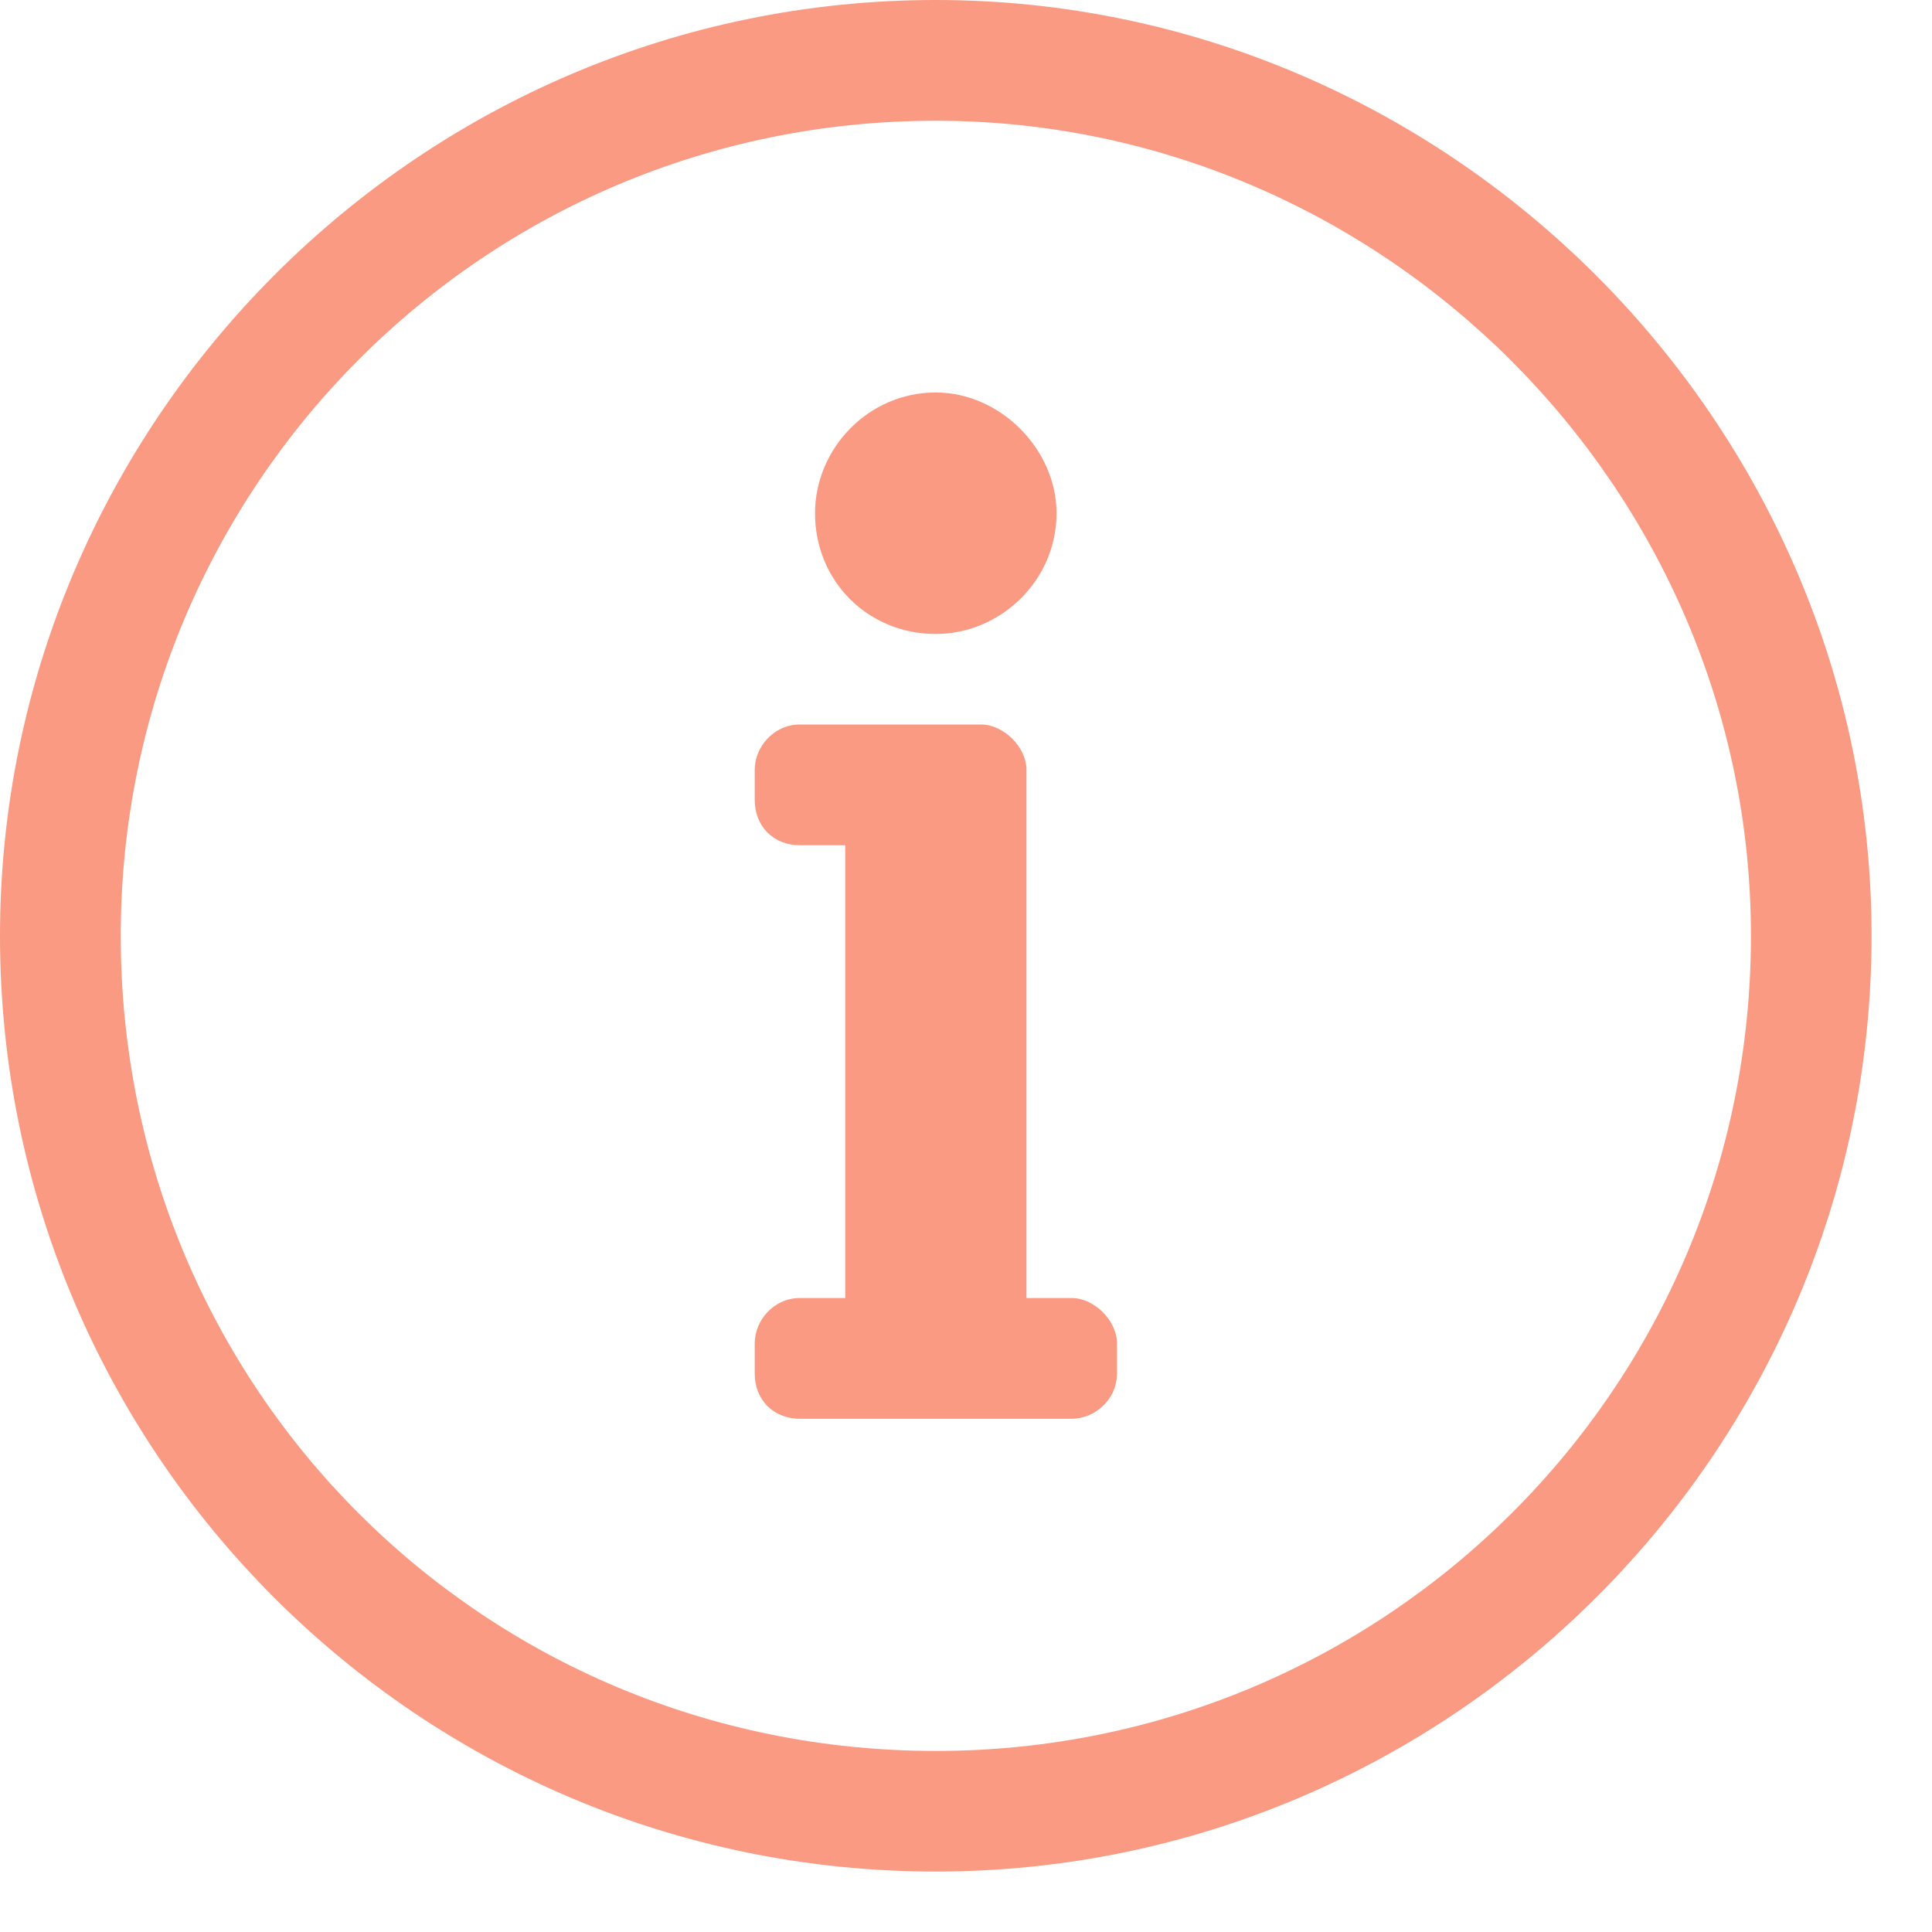
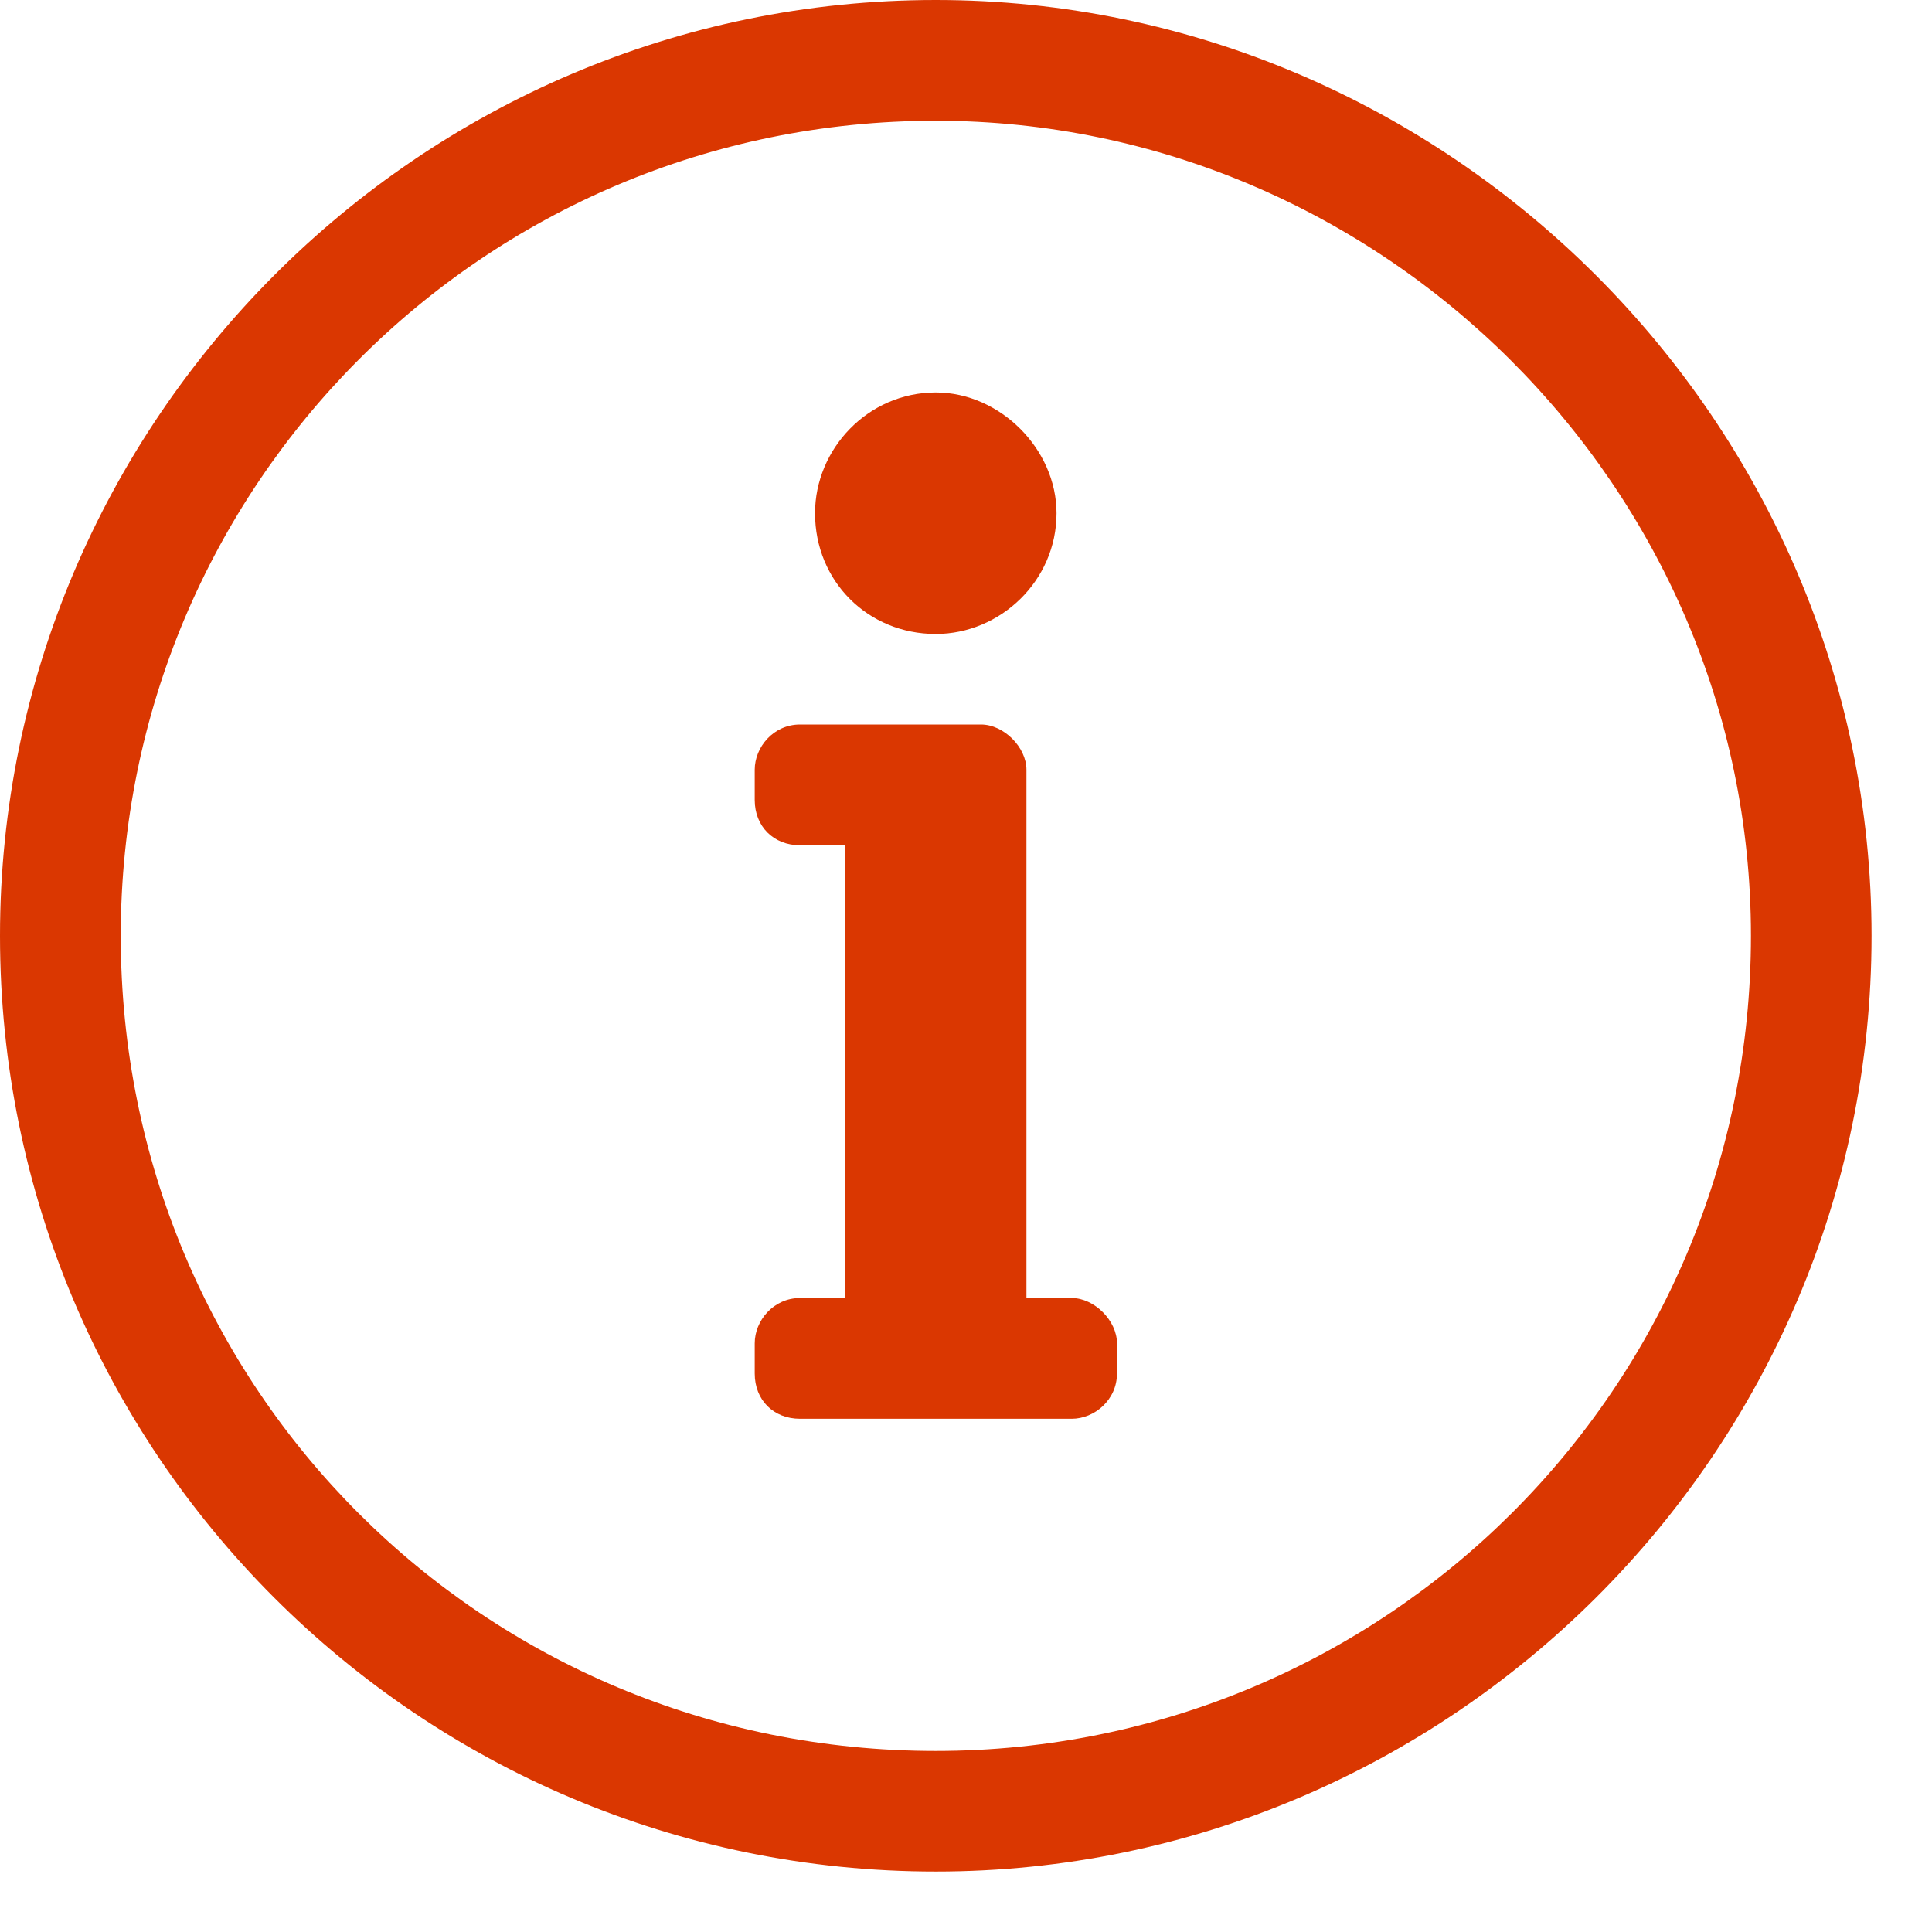
<svg xmlns="http://www.w3.org/2000/svg" width="14" height="14" viewBox="0 0 14 14" fill="none">
-   <path d="M6.781 0.875C3.5 0.875 0.875 3.527 0.875 6.781C0.875 10.062 3.5 12.688 6.781 12.688C10.035 12.688 12.688 10.062 12.688 6.781C12.688 3.527 10.008 0.875 6.781 0.875ZM6.781 0C10.5 0 13.562 3.062 13.562 6.781C13.562 10.527 10.5 13.562 6.781 13.562C3.035 13.562 0 10.527 0 6.781C0 3.062 3.035 0 6.781 0ZM5.797 9.406H6.125V6.125H5.797C5.605 6.125 5.469 5.988 5.469 5.797V5.578C5.469 5.414 5.605 5.25 5.797 5.25H7.109C7.273 5.25 7.438 5.414 7.438 5.578V9.406H7.766C7.93 9.406 8.094 9.57 8.094 9.734V9.953C8.094 10.145 7.93 10.281 7.766 10.281H5.797C5.605 10.281 5.469 10.145 5.469 9.953V9.734C5.469 9.57 5.605 9.406 5.797 9.406ZM6.781 2.844C7.246 2.844 7.656 3.254 7.656 3.719C7.656 4.211 7.246 4.594 6.781 4.594C6.289 4.594 5.906 4.211 5.906 3.719C5.906 3.254 6.289 2.844 6.781 2.844Z" fill="#FA9A82" />
+   <path d="M6.781 0.875C3.5 0.875 0.875 3.527 0.875 6.781C0.875 10.062 3.5 12.688 6.781 12.688C10.035 12.688 12.688 10.062 12.688 6.781C12.688 3.527 10.008 0.875 6.781 0.875ZM6.781 0C10.5 0 13.562 3.062 13.562 6.781C13.562 10.527 10.5 13.562 6.781 13.562C3.035 13.562 0 10.527 0 6.781C0 3.062 3.035 0 6.781 0ZM5.797 9.406H6.125V6.125H5.797C5.605 6.125 5.469 5.988 5.469 5.797V5.578C5.469 5.414 5.605 5.25 5.797 5.25H7.109C7.273 5.25 7.438 5.414 7.438 5.578V9.406H7.766C7.93 9.406 8.094 9.57 8.094 9.734V9.953C8.094 10.145 7.93 10.281 7.766 10.281H5.797C5.605 10.281 5.469 10.145 5.469 9.953V9.734C5.469 9.57 5.605 9.406 5.797 9.406ZM6.781 2.844C7.246 2.844 7.656 3.254 7.656 3.719C7.656 4.211 7.246 4.594 6.781 4.594C6.289 4.594 5.906 4.211 5.906 3.719C5.906 3.254 6.289 2.844 6.781 2.844Z" fill="#DA3701" />
</svg>
